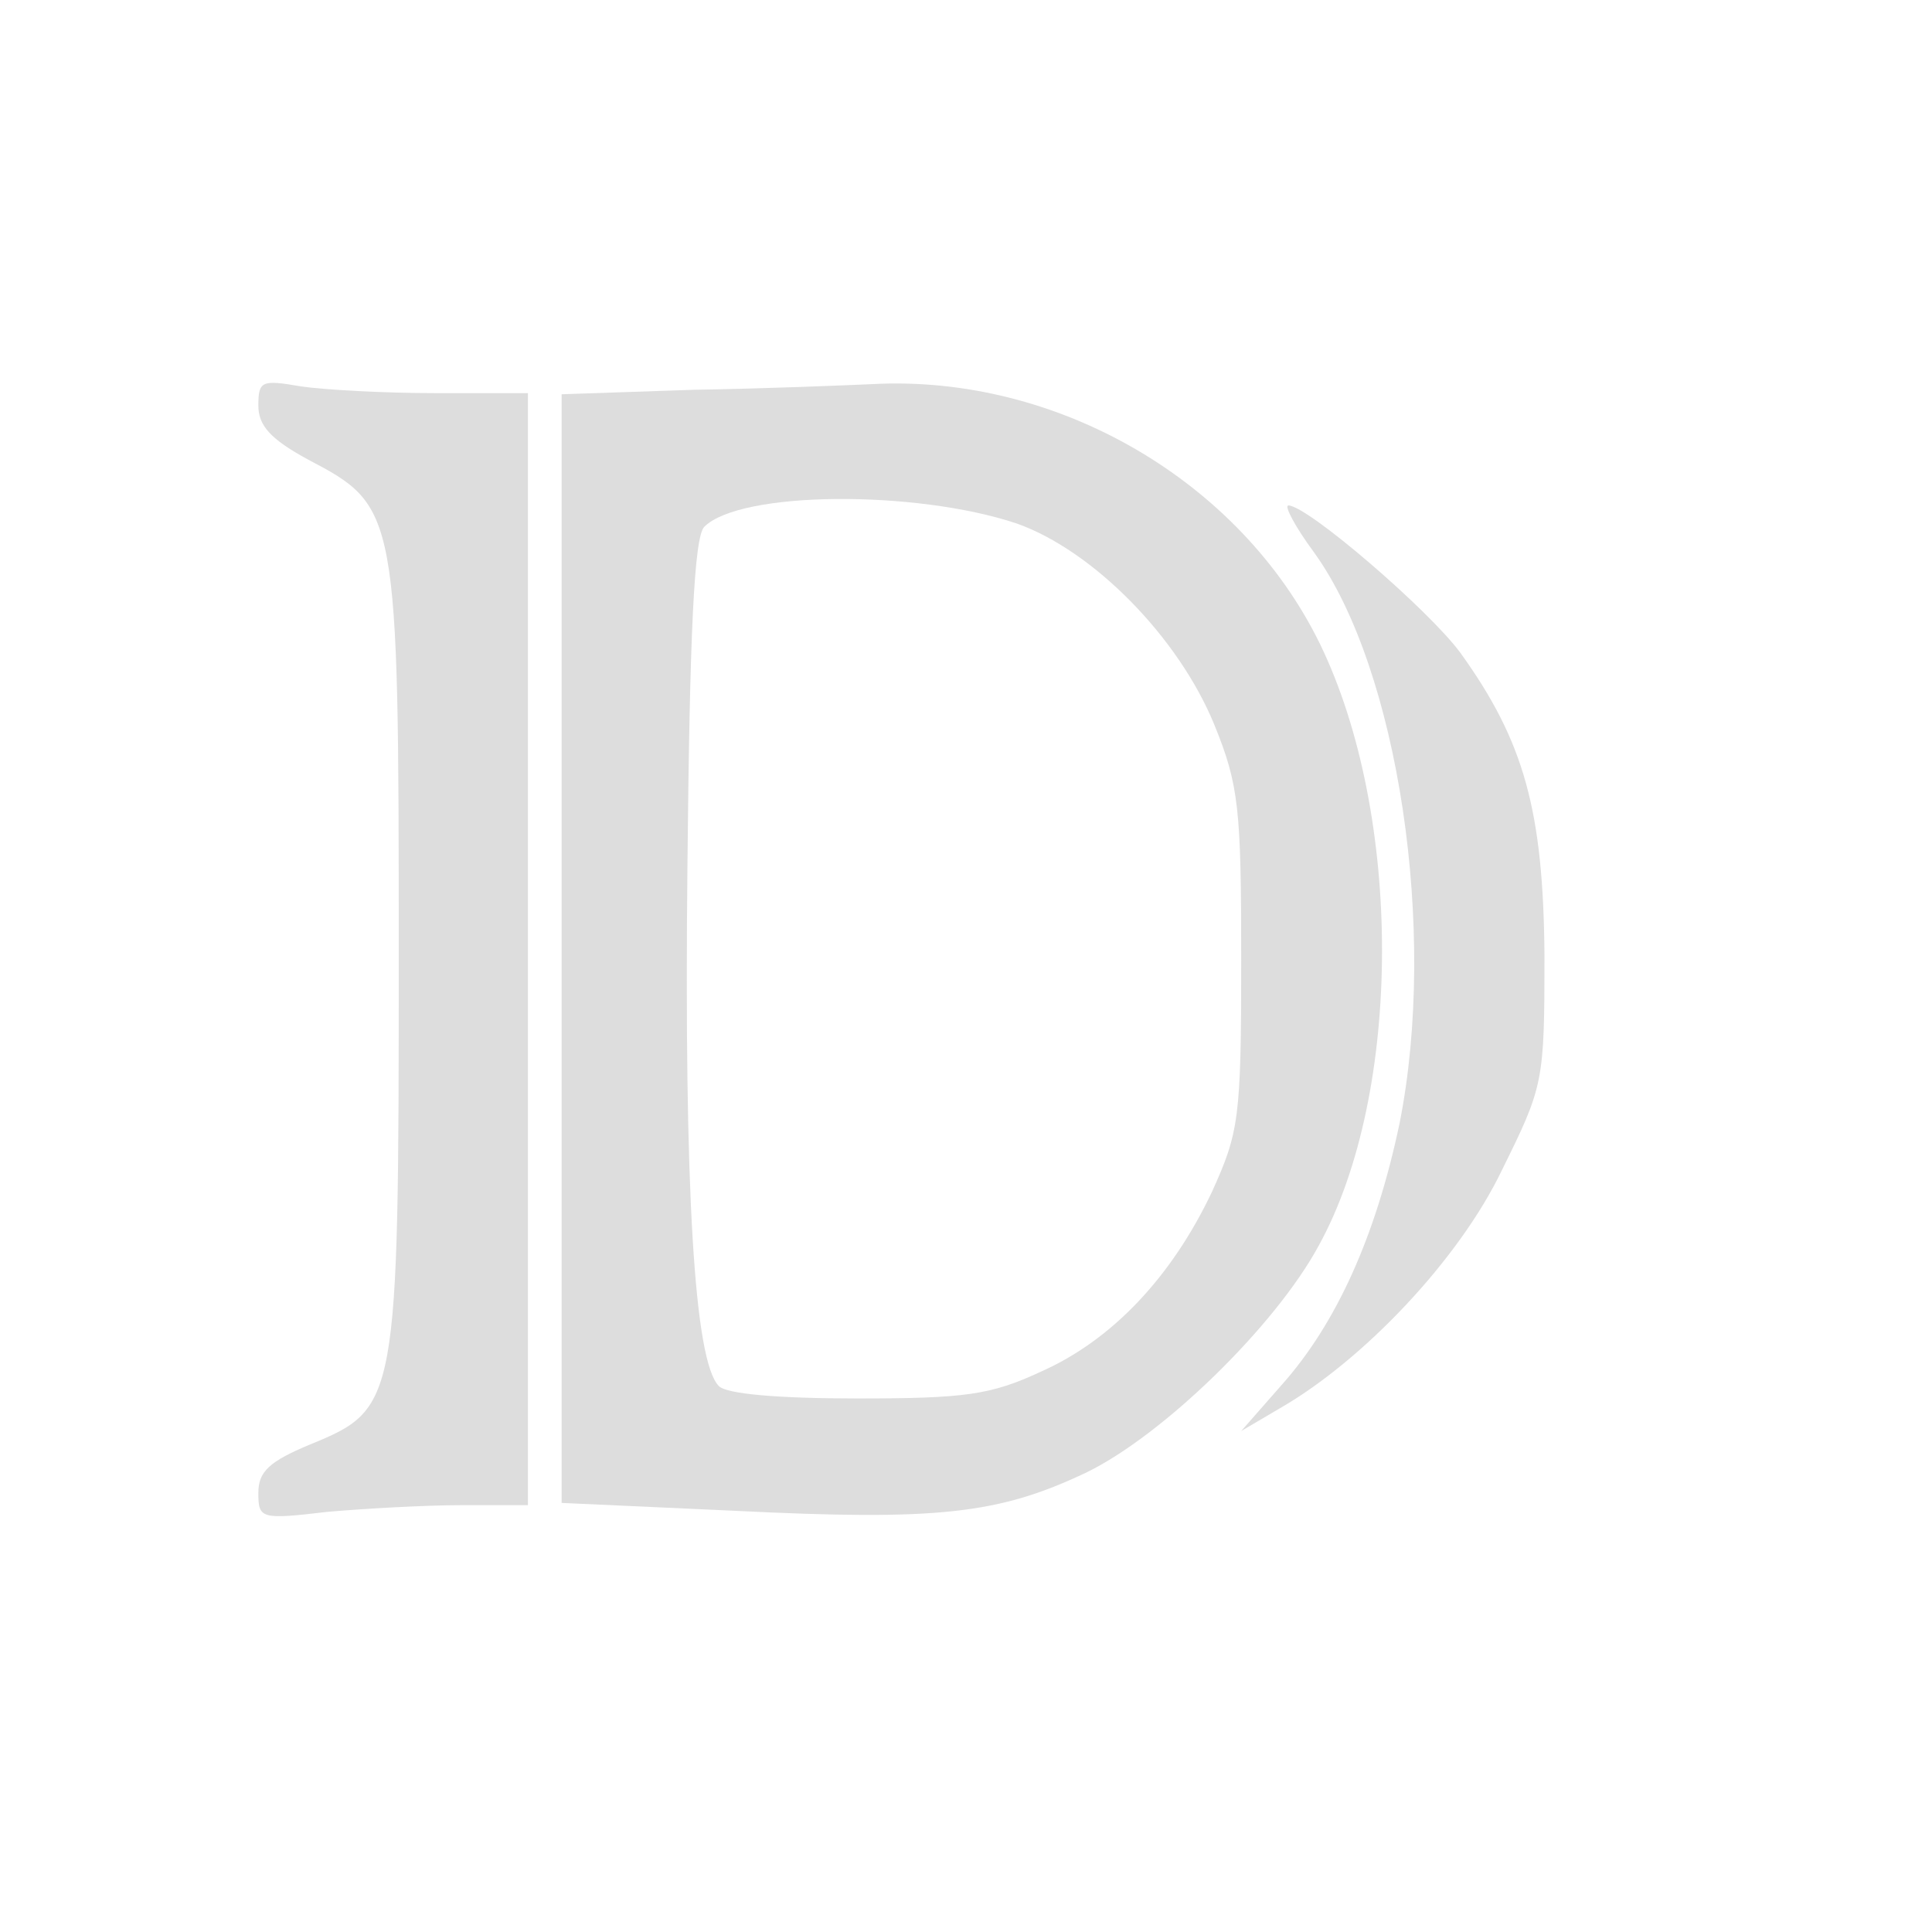
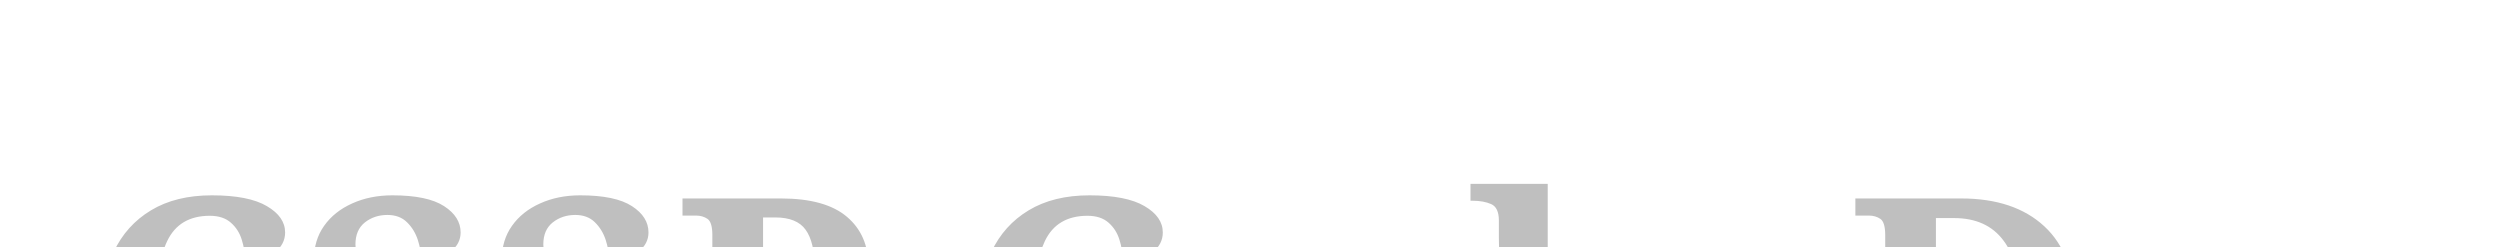
- <svg xmlns="http://www.w3.org/2000/svg" version="1.0" width="38pt" height="38pt" viewBox="0 0 172 172" preserveAspectRatio="xMidYMid meet">
-   <g transform="translate(0,172) scale(0.1,-0.1)" fill="#dddddd" stroke="none">
-     <path d="M230 1359 c0 -18 11 -30 44 -48 80 -42 81 -45 81 -441 0 -400 -1 -404 -79 -436 -36 -15 -46 -24 -46 -43 0 -23 2 -24 61 -17 34 3 88 6 120 6 l59 0 0 495 0 495 -82 0 c-46 0 -100 3 -120 6 -35 6 -38 5 -38 -17z" />
-     <path d="M618 1373 l-118 -4 0 -493 0 -494 154 -7 c181 -9 235 -3 313 34 68 33 168 130 207 202 75 136 75 384 1 536 -71 145 -234 240 -399 231 -23 -1 -94 -4 -158 -5z m287 -119 c68 -24 144 -101 176 -179 22 -54 24 -75 24 -210 0 -141 -2 -153 -26 -206 -36 -76 -89 -132 -152 -160 -45 -21 -68 -24 -164 -24 -71 0 -116 4 -123 11 -22 22 -31 175 -28 463 2 208 6 293 15 302 32 32 188 33 278 3z" />
-     <path d="M1170 1228 c75 -104 110 -337 76 -508 -21 -100 -56 -178 -105 -233 l-36 -41 34 20 c75 43 160 133 198 212 37 75 38 78 38 191 -1 129 -18 191 -75 270 -28 38 -136 131 -153 131 -4 0 6 -19 23 -42z" />
+ <svg xmlns="http://www.w3.org/2000/svg" version="1.0">
+   <g>
+     <text font-weight="bold" xml:space="preserve" text-anchor="middle" font-family="serif" font-size="24" id="svg_1" y="32" x="101" stroke-width="0" stroke="#000000" fill="#bfbfbf">CSSP Code Docs</text>
  </g>
</svg>
